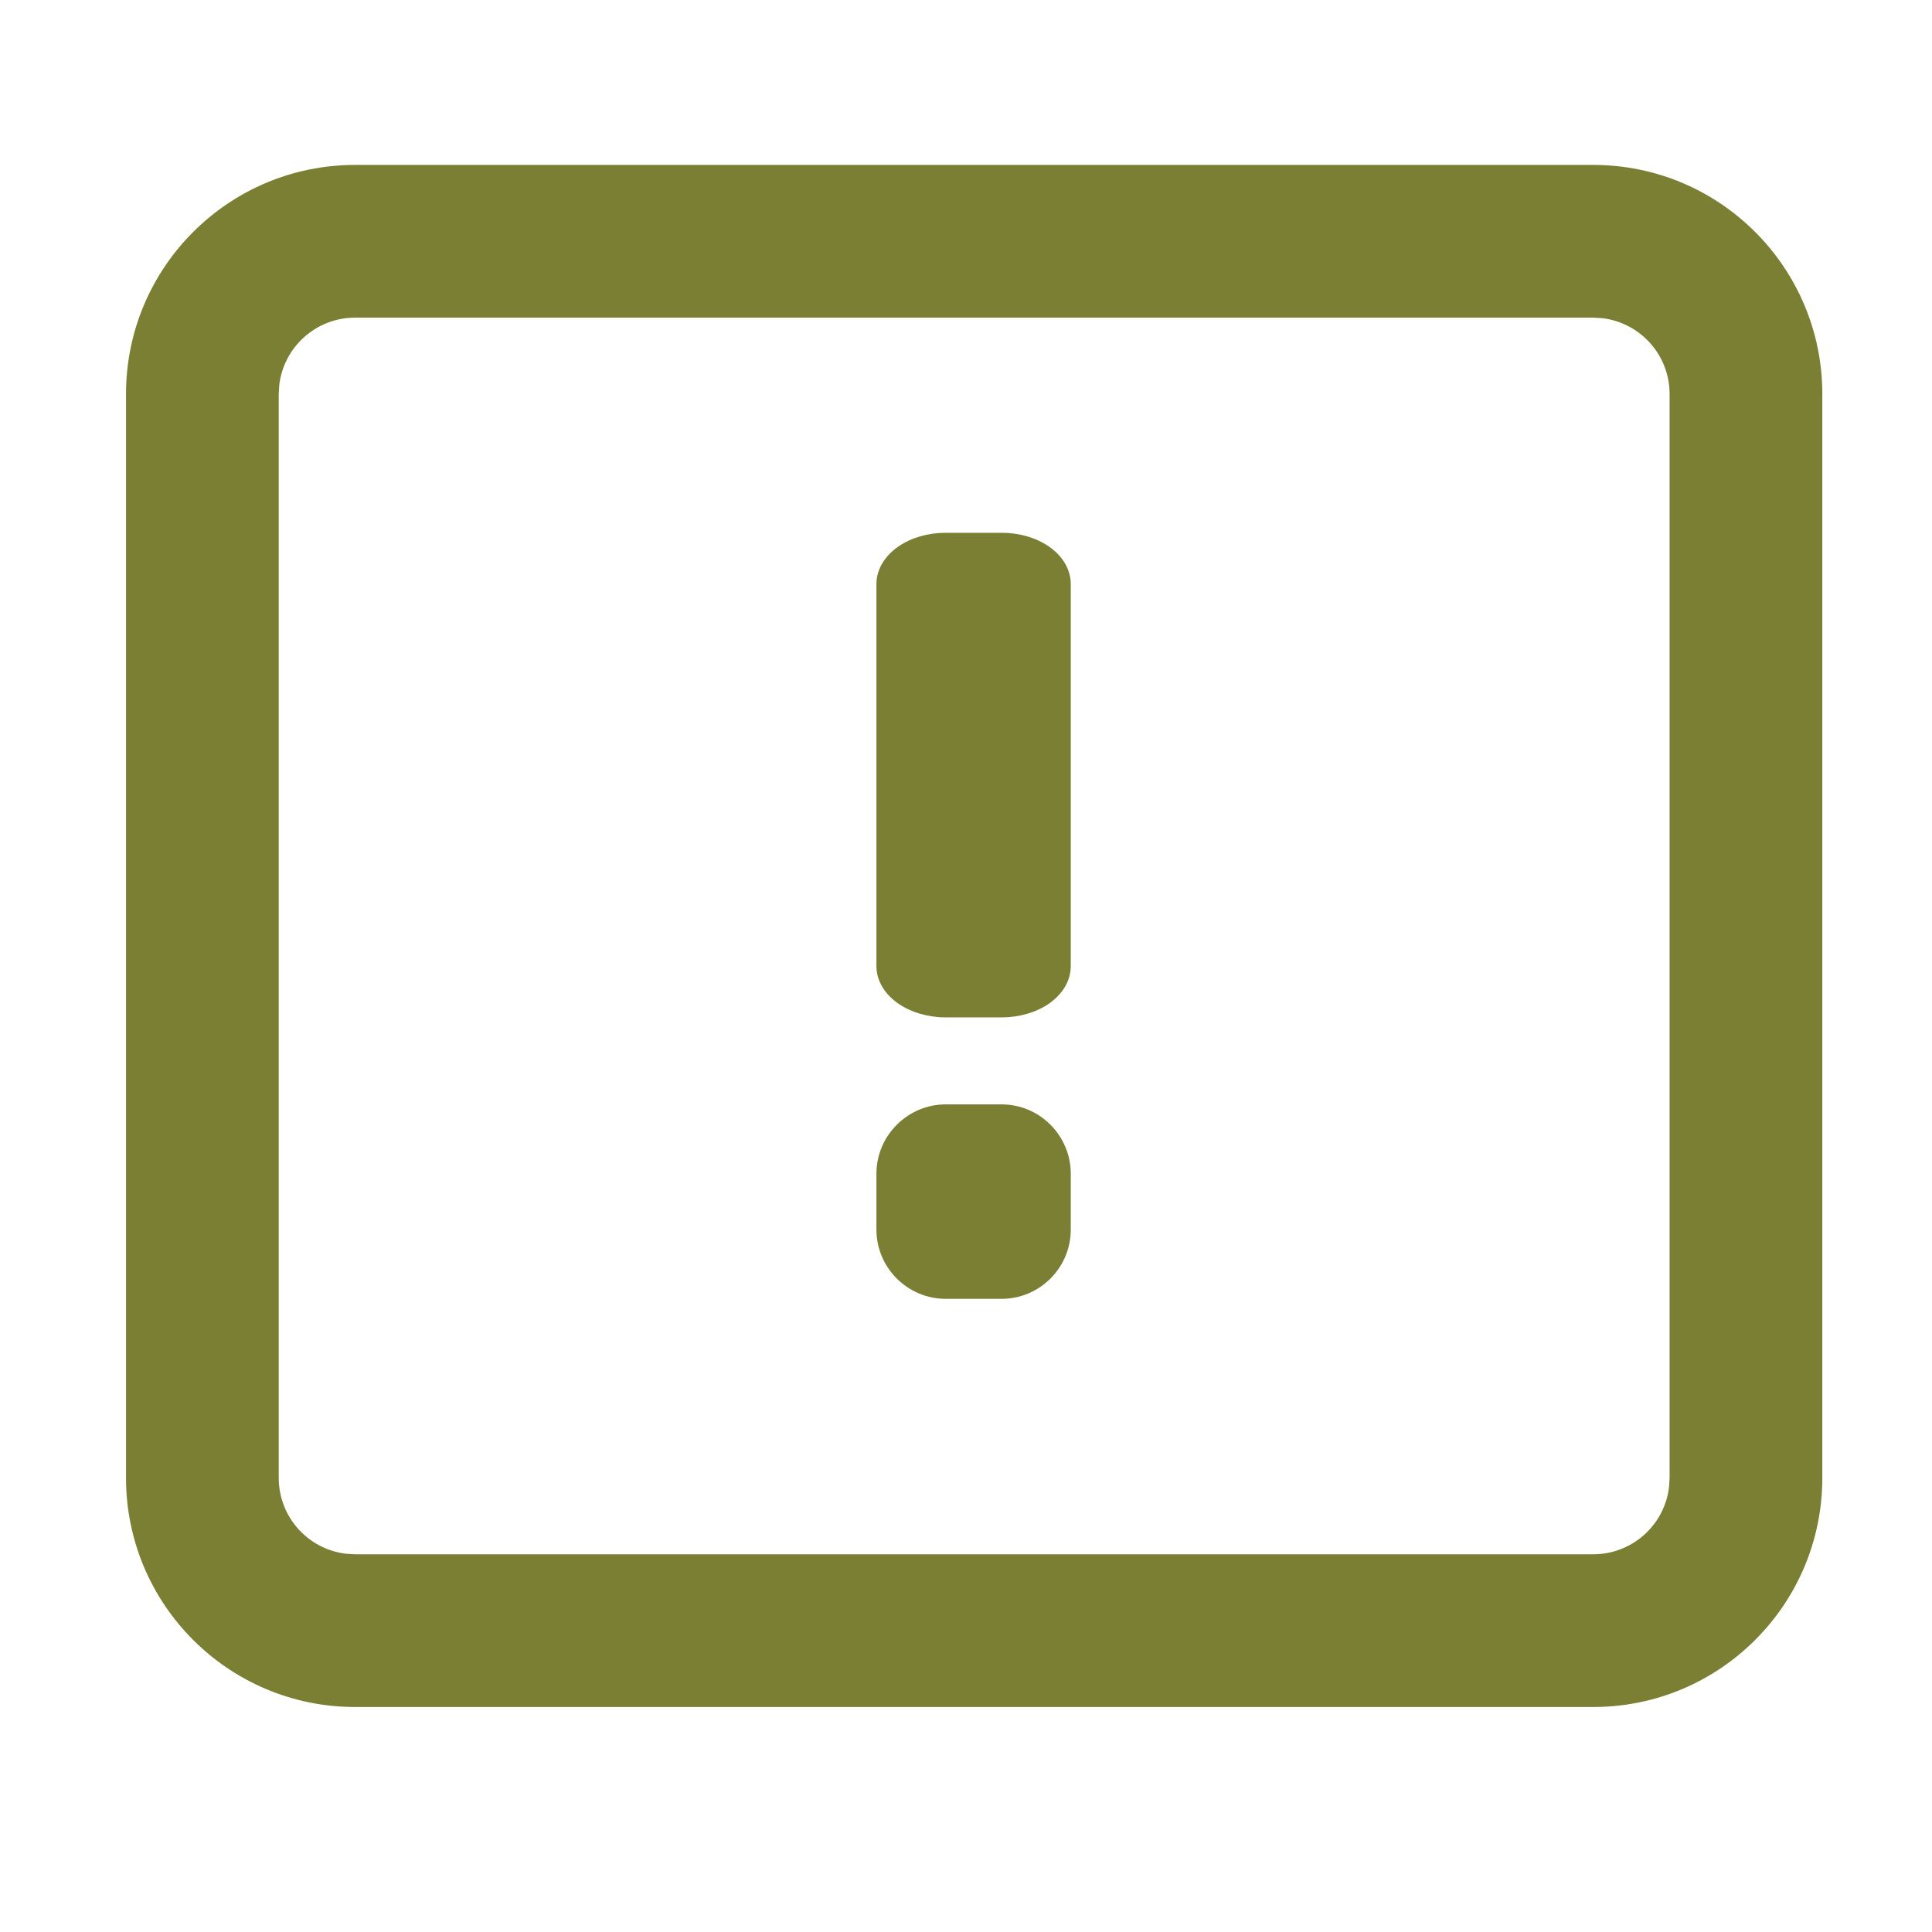
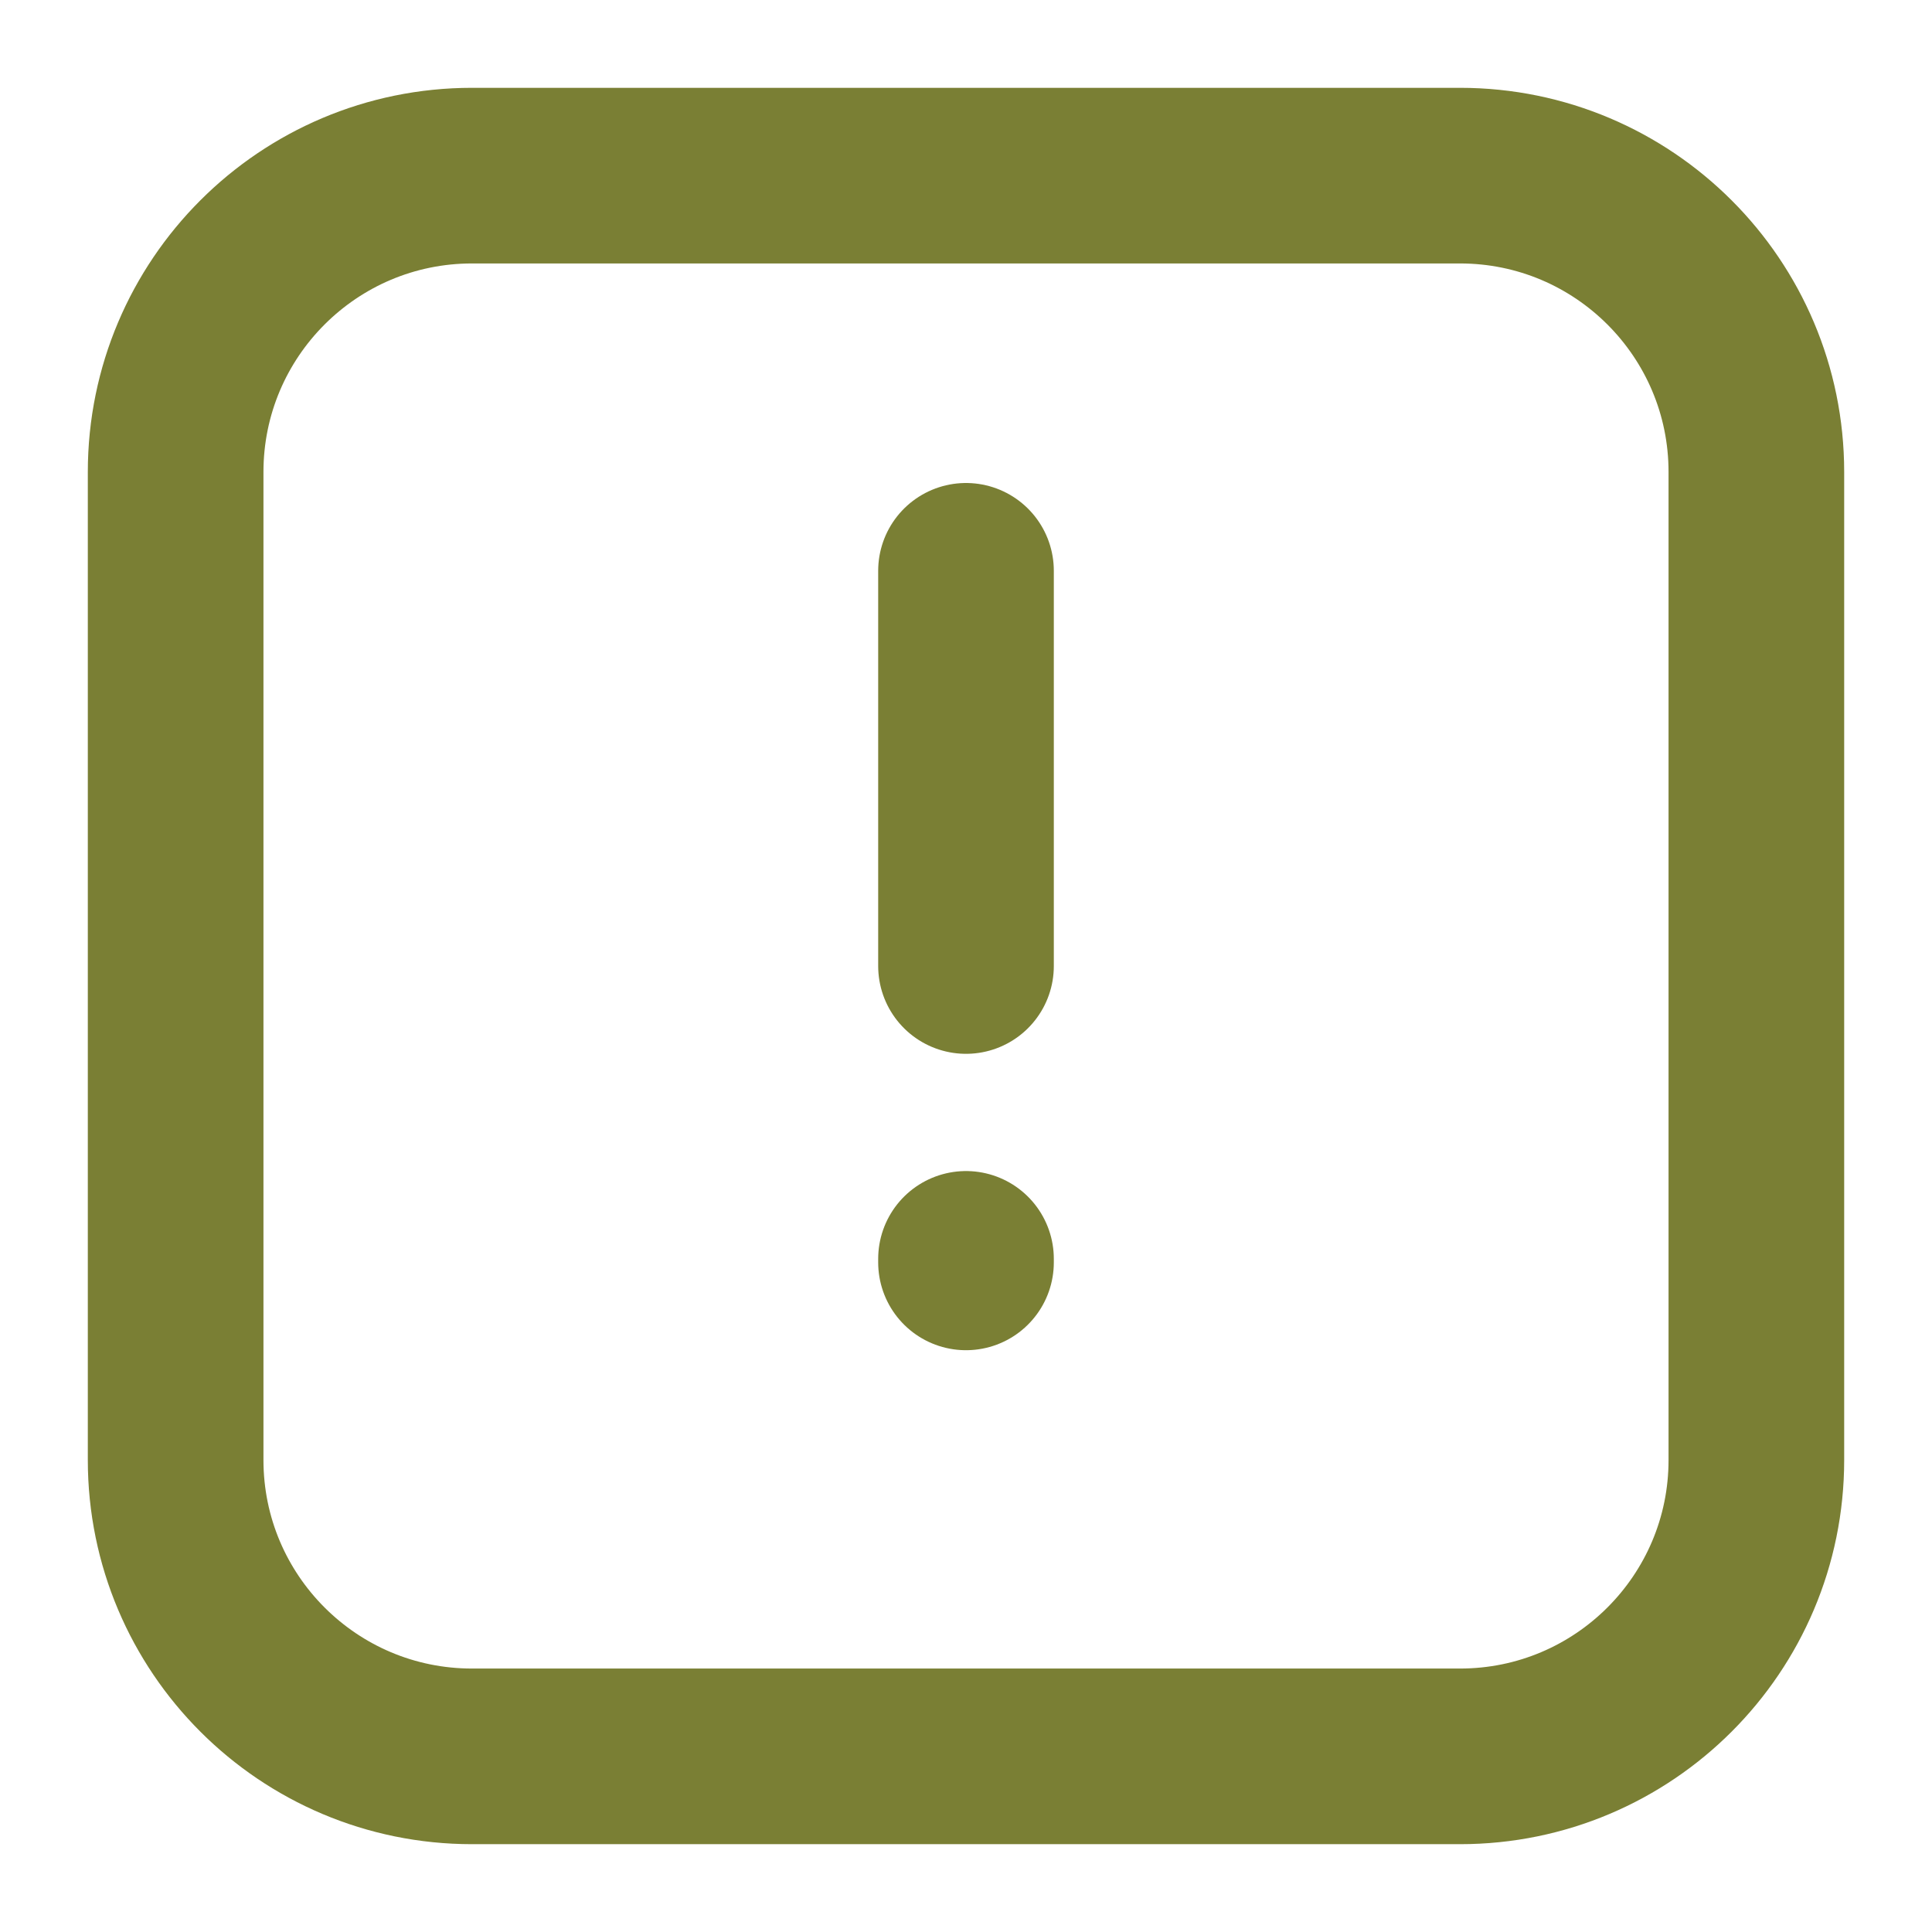
<svg xmlns="http://www.w3.org/2000/svg" width="22" height="22" viewBox="0 0 22 22" fill="none">
-   <path fill-rule="evenodd" clip-rule="evenodd" d="M20.751 4.487C20.751 3.046 19.583 1.878 18.142 1.878H4.044C2.603 1.878 1.435 3.046 1.435 4.487V16.829C1.435 18.27 2.603 19.438 4.044 19.438H18.142C19.583 19.438 20.751 18.27 20.751 16.829V4.487ZM4.044 3.617H18.142L18.244 3.623C18.676 3.673 19.012 4.041 19.012 4.487V16.829L19.006 16.931C18.956 17.363 18.588 17.699 18.142 17.699H4.044L3.942 17.693C3.51 17.643 3.174 17.276 3.174 16.829V4.487L3.18 4.385C3.23 3.953 3.598 3.617 4.044 3.617Z" fill="#7A7F34" />
-   <path fill-rule="evenodd" clip-rule="evenodd" d="M11.406 11.435C11.757 11.435 12.043 11.239 12.043 11V6.652C12.043 6.413 11.757 6.217 11.406 6.217H10.768C10.418 6.217 10.13 6.413 10.13 6.652V11C10.13 11.239 10.418 11.435 10.768 11.435H11.406ZM11.406 14.639C11.757 14.639 12.043 14.353 12.043 14.002V13.365C12.043 13.014 11.757 12.726 11.406 12.726H10.768C10.418 12.726 10.13 13.014 10.13 13.365V14.002C10.13 14.353 10.418 14.639 10.768 14.639H11.406Z" fill="#7A7F34" />
-   <path d="M11.893 11C11.893 11.055 11.861 11.122 11.772 11.183C11.684 11.243 11.555 11.285 11.406 11.285V11.585C11.608 11.585 11.797 11.529 11.941 11.431C12.083 11.334 12.193 11.184 12.193 11H11.893ZM11.893 6.652V11H12.193V6.652H11.893ZM11.406 6.367C11.555 6.367 11.684 6.409 11.772 6.469C11.86 6.53 11.893 6.597 11.893 6.652H12.193C12.193 6.468 12.083 6.318 11.941 6.221C11.797 6.123 11.608 6.067 11.406 6.067V6.367ZM10.768 6.367H11.406V6.067H10.768V6.367ZM10.28 6.652C10.28 6.597 10.313 6.53 10.402 6.469C10.49 6.409 10.62 6.367 10.768 6.367V6.067C10.566 6.067 10.377 6.123 10.233 6.221C10.091 6.318 9.98 6.468 9.98 6.652H10.28ZM10.28 11V6.652H9.98V11H10.28ZM10.768 11.285C10.62 11.285 10.491 11.243 10.402 11.183C10.313 11.122 10.28 11.055 10.28 11H9.98C9.98 11.184 10.091 11.334 10.233 11.431C10.377 11.528 10.566 11.585 10.768 11.585V11.285ZM11.406 11.285H10.768V11.585H11.406V11.285ZM11.893 14.002C11.893 14.271 11.674 14.489 11.406 14.489V14.79C11.839 14.79 12.193 14.436 12.193 14.002H11.893ZM11.893 13.365V14.002H12.193V13.365H11.893ZM11.406 12.877C11.673 12.877 11.893 13.097 11.893 13.365H12.193C12.193 12.932 11.84 12.576 11.406 12.576V12.877ZM10.768 12.877H11.406V12.576H10.768V12.877ZM10.28 13.365C10.28 13.097 10.501 12.877 10.768 12.877V12.576C10.335 12.576 9.98 12.932 9.98 13.365H10.28ZM10.28 14.002V13.365H9.98V14.002H10.28ZM10.768 14.489C10.501 14.489 10.28 14.27 10.28 14.002H9.98C9.98 14.437 10.336 14.79 10.768 14.79V14.489ZM11.406 14.489H10.768V14.79H11.406V14.489Z" fill="#7A7F34" />
+   <path d="M11 11V6.5M11 14.335V14.375M20 5.375L20 16.625C20 18.489 18.489 20 16.625 20H5.375C3.511 20 2 18.489 2 16.625V5.375C2 3.511 3.511 2 5.375 2H16.625C18.489 2 20 3.511 20 5.375Z" stroke="#7A7F34" stroke-width="2" stroke-linecap="round" stroke-linejoin="round" />
</svg>
